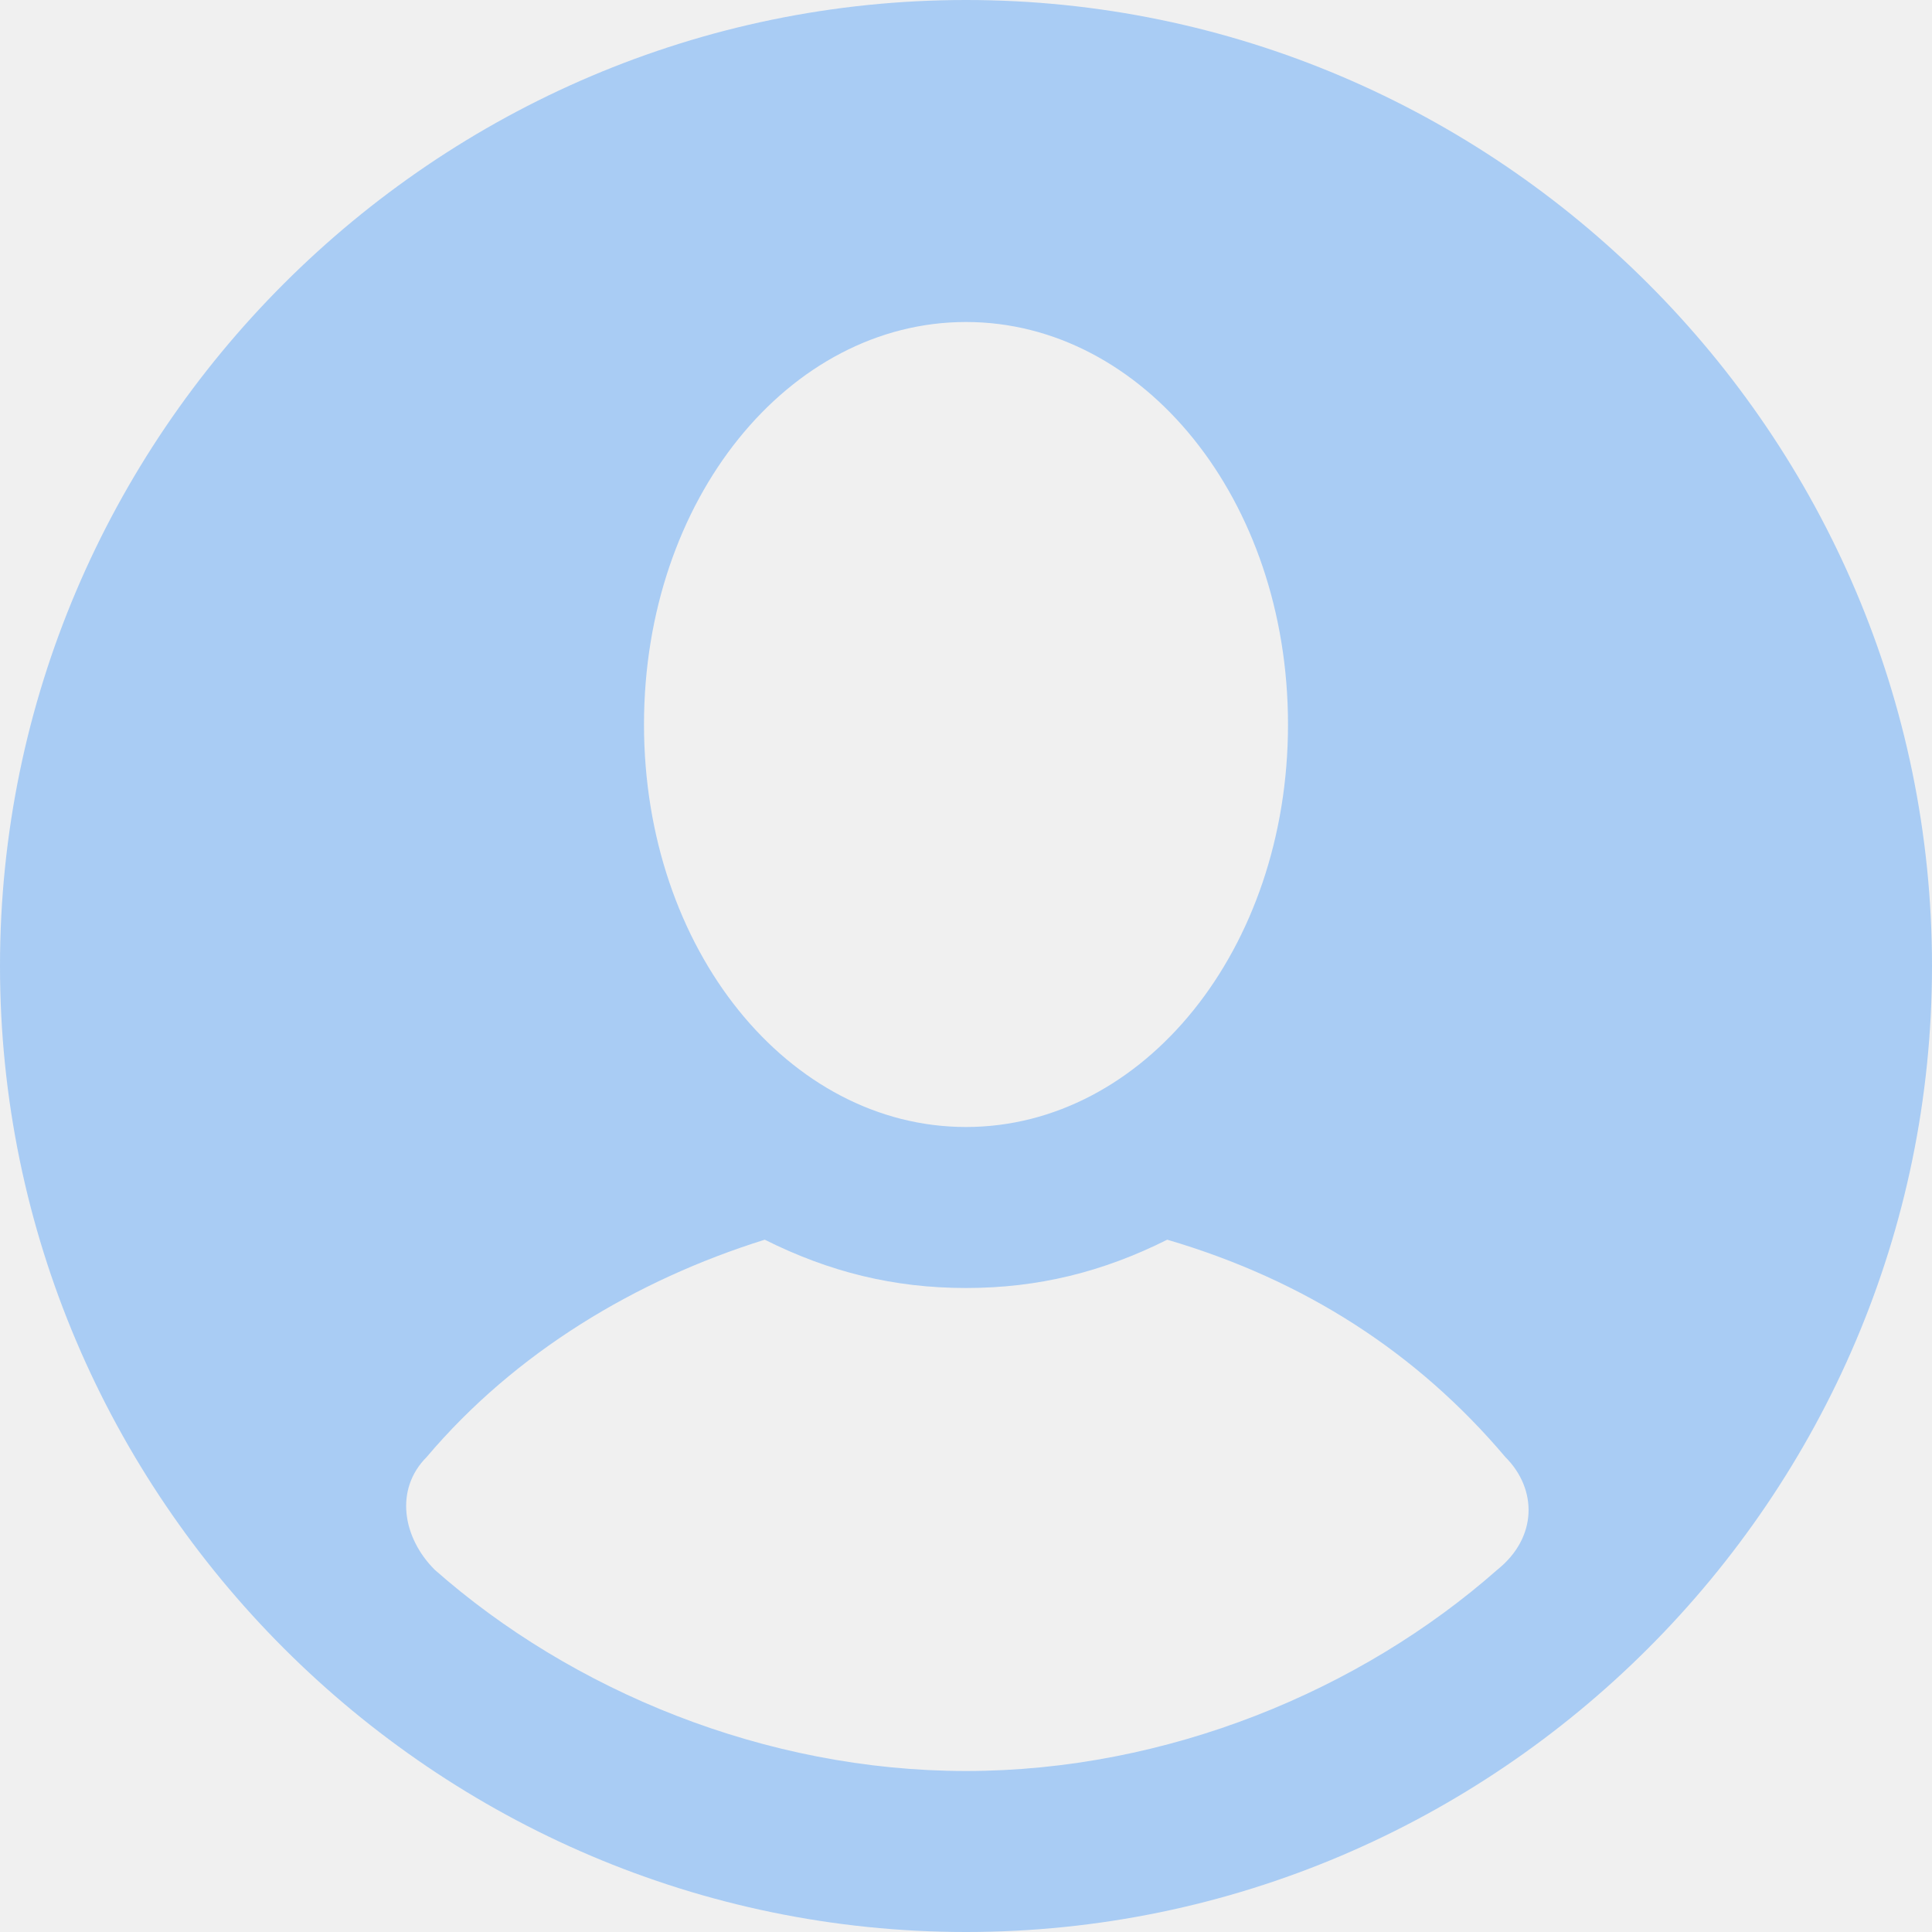
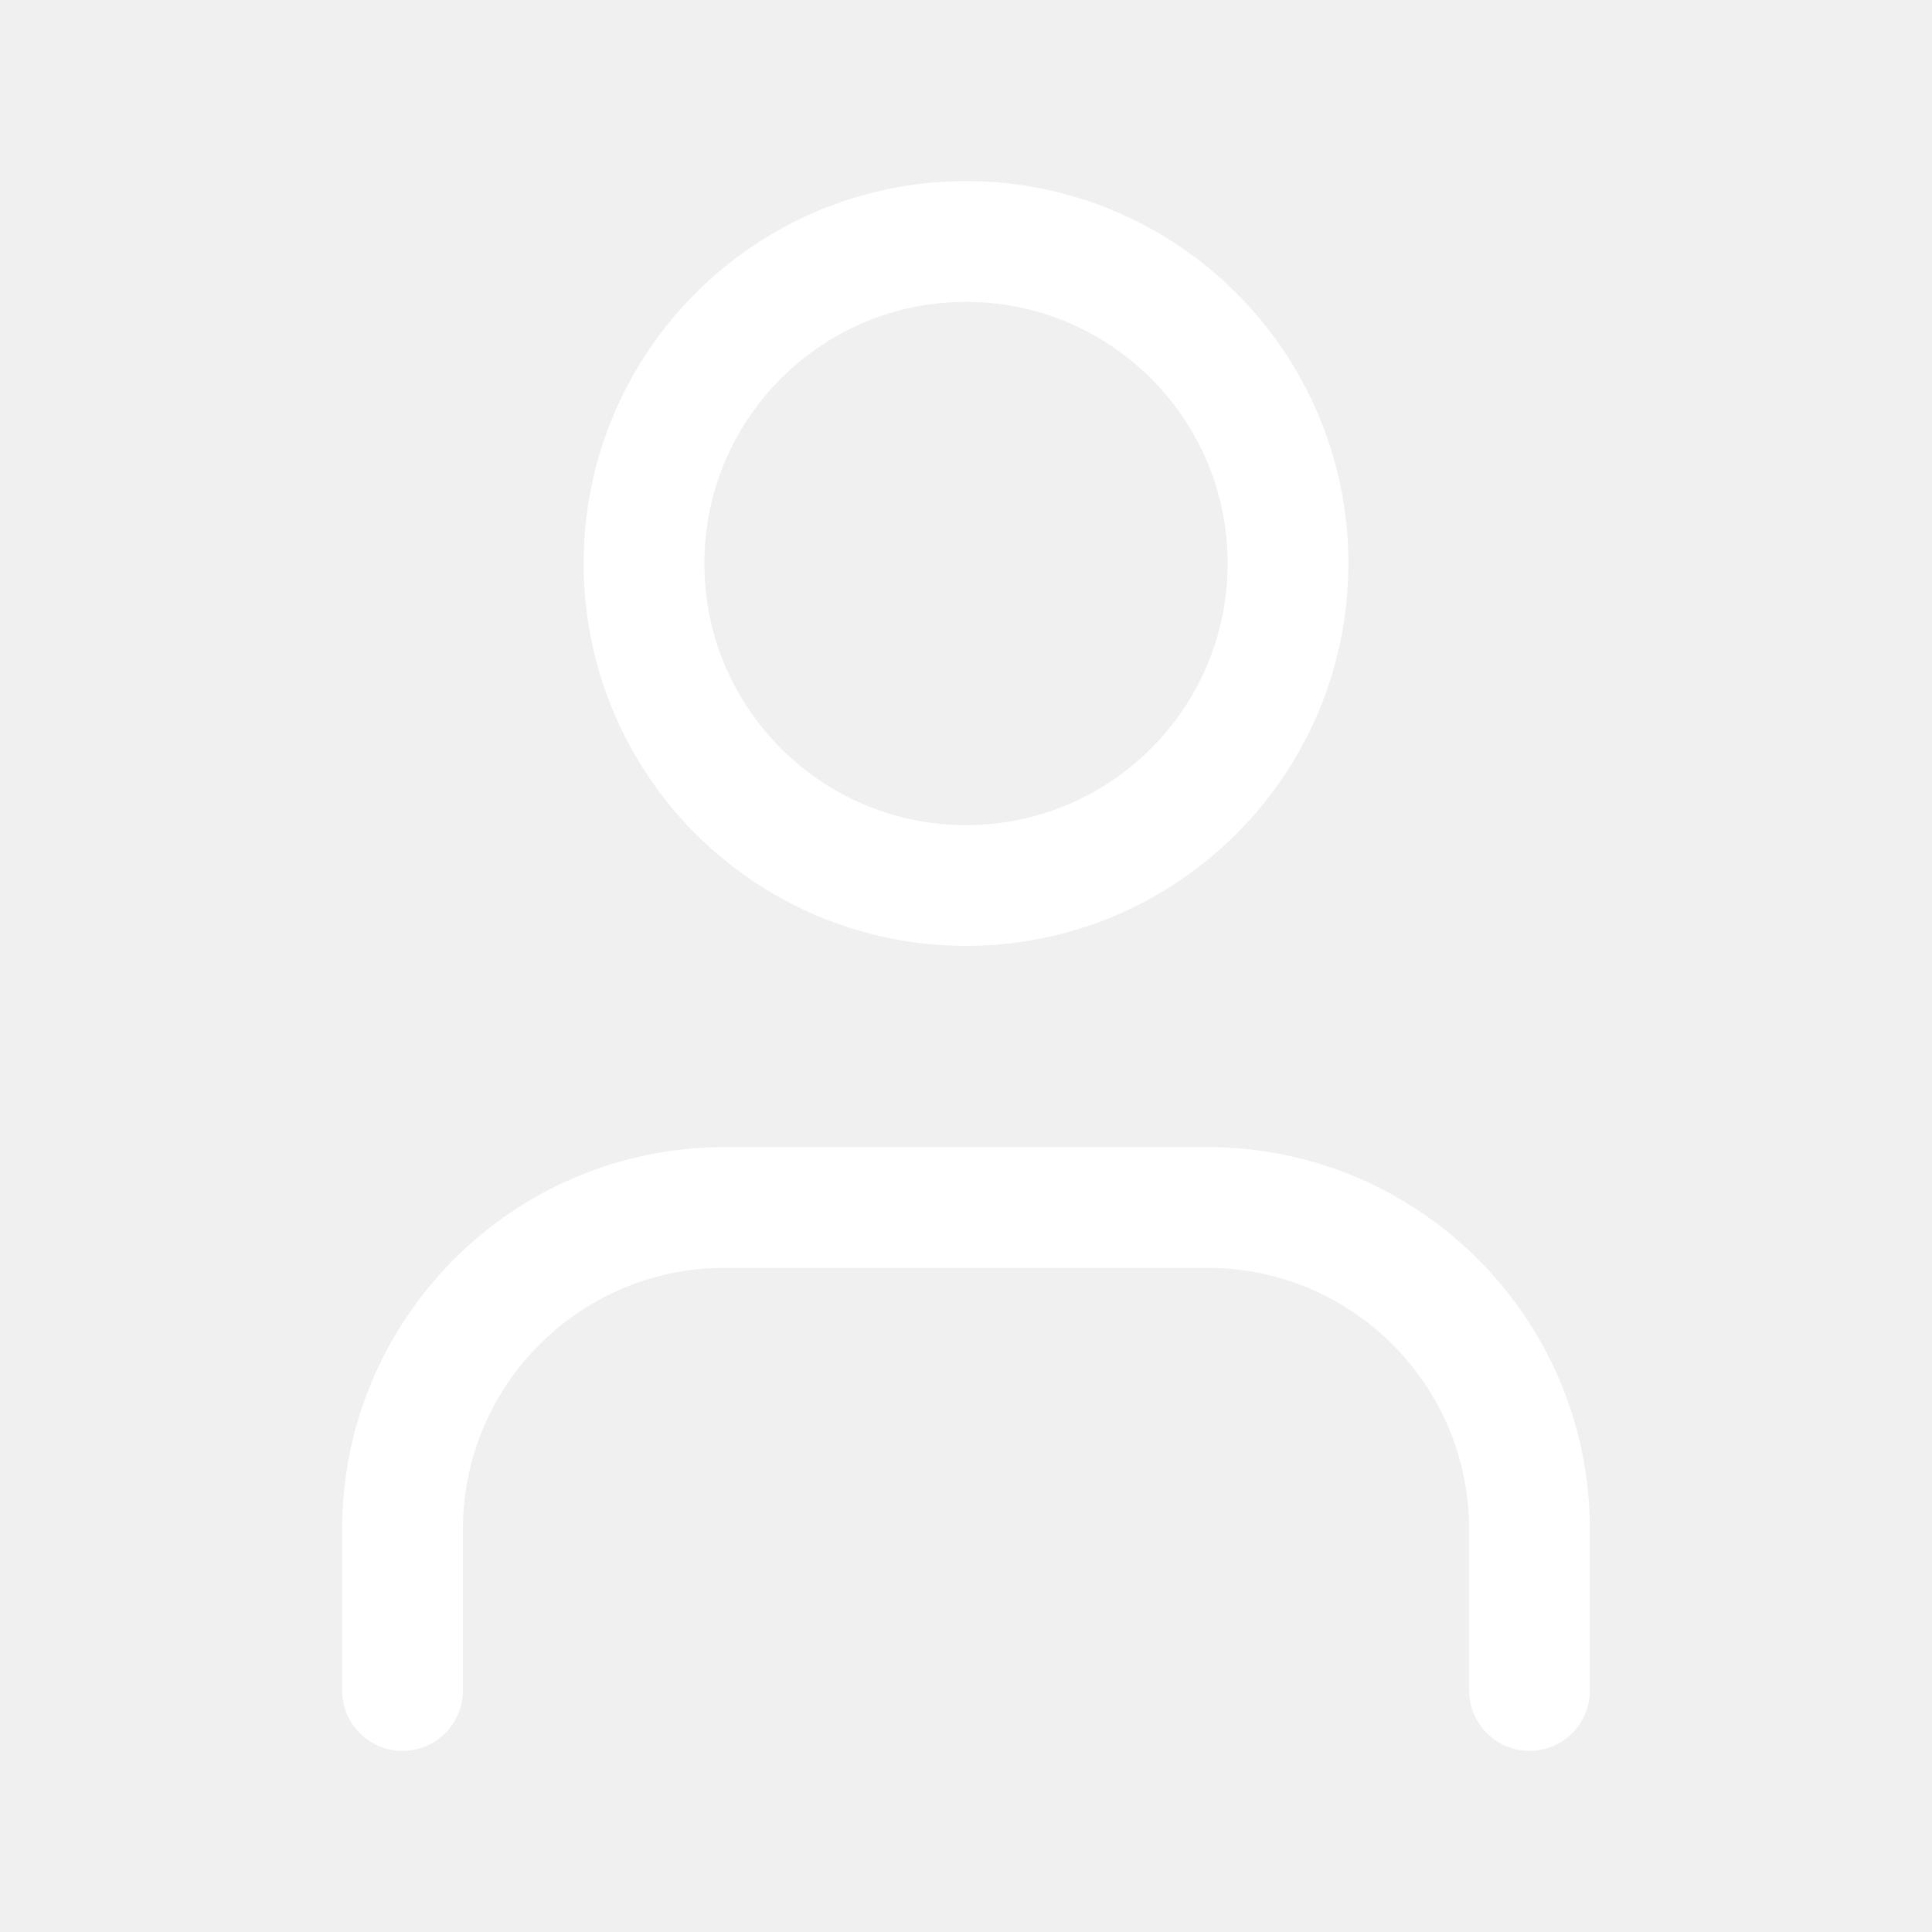
- <svg xmlns="http://www.w3.org/2000/svg" style="enable-background:new 0 0 24 24;" version="1.1" viewBox="0 0 24 24" xml:space="preserve">
-   <g id="info" />
-   <g id="icons">
-     <path fill="#A9CCF4" d="M12,0C5.4,0,0,5.4,0,12c0,6.6,5.4,12,12,12s12-5.4,12-12C24,5.4,18.6,0,12,0z M12,4c2.2,0,4,2.2,4,5s-1.8,5-4,5   s-4-2.2-4-5S9.8,4,12,4z M18.6,19.5C16.9,21,14.5,22,12,22s-4.9-1-6.6-2.5c-0.4-0.4-0.5-1-0.1-1.4c1.1-1.3,2.6-2.2,4.2-2.7   c0.8,0.4,1.6,0.6,2.5,0.6s1.7-0.2,2.5-0.6c1.7,0.5,3.1,1.4,4.2,2.7C19.1,18.5,19.1,19.1,18.6,19.5z" id="user2" />
-   </g>
+ <svg xmlns="http://www.w3.org/2000/svg" width="24" height="24" viewBox="0 0 24 24" fill="none" stroke="#ffffff" stroke-width="1.5" stroke-linecap="round" stroke-linejoin="round" class="lucide lucide-user-icon lucide-user">
+   <path d="M19 21v-2a4 4 0 0 0-4-4H9a4 4 0 0 0-4 4v2" />
+   <circle cx="12" cy="7" r="4" />
</svg>
